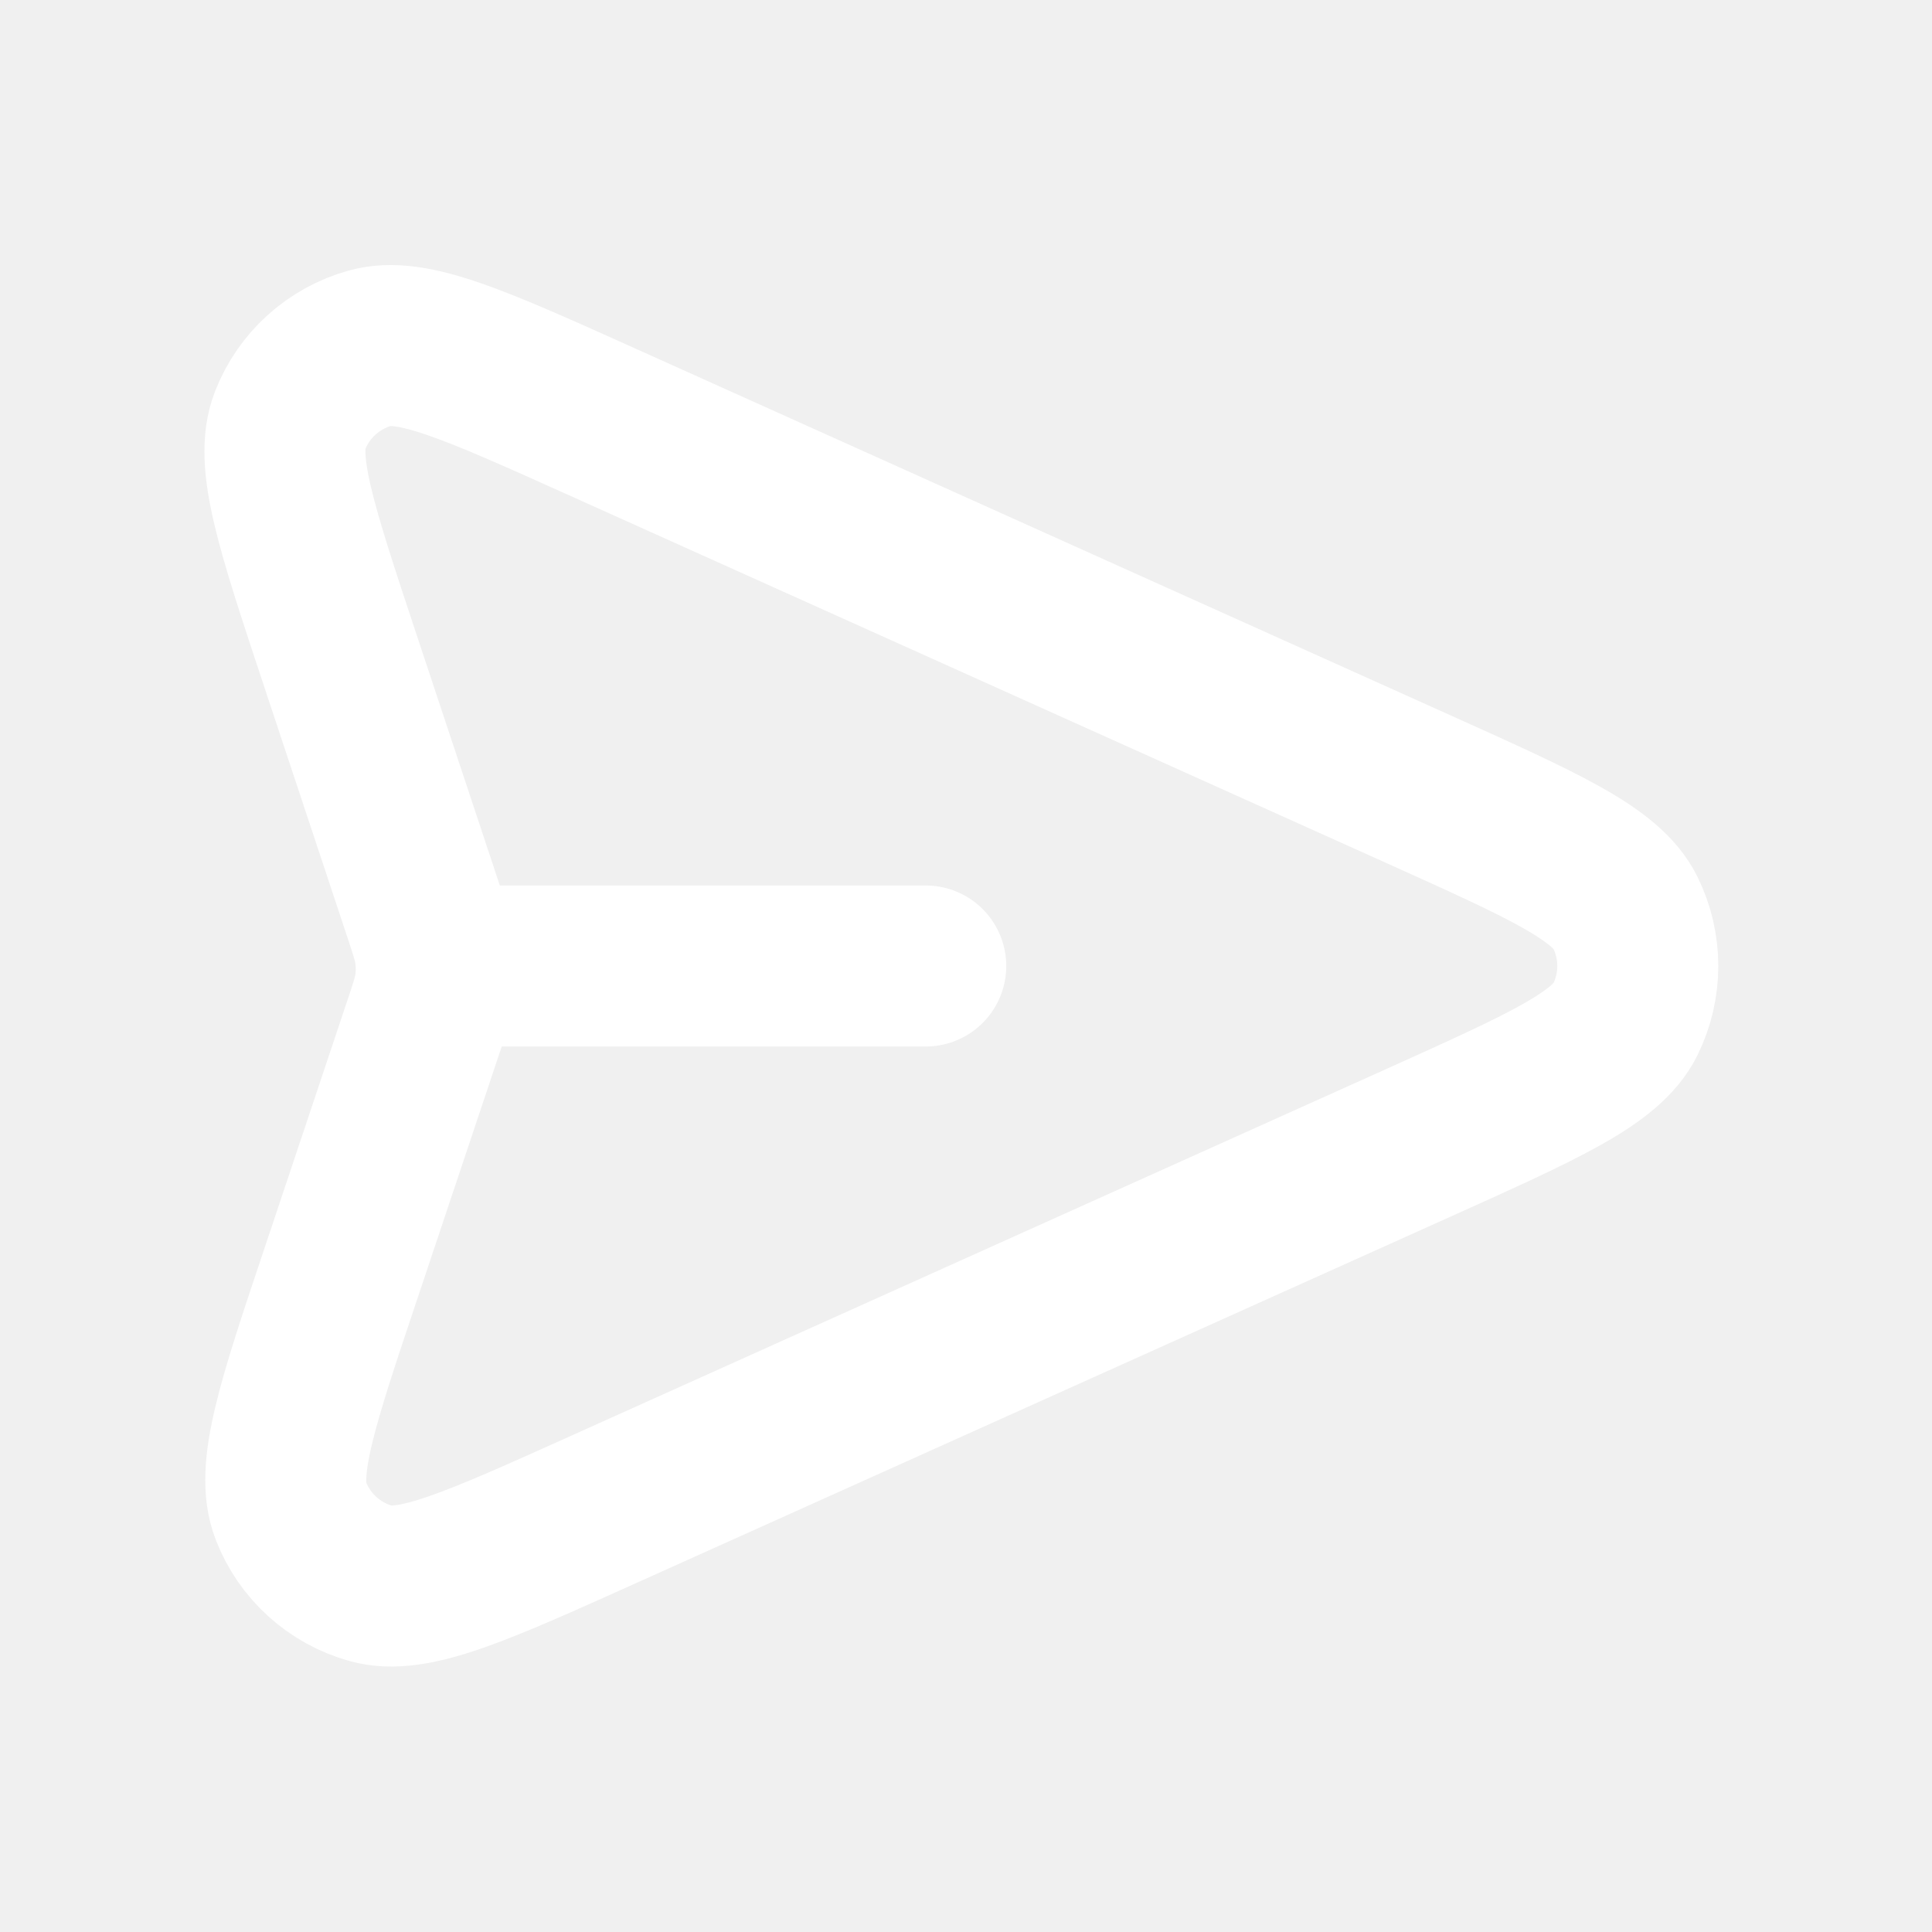
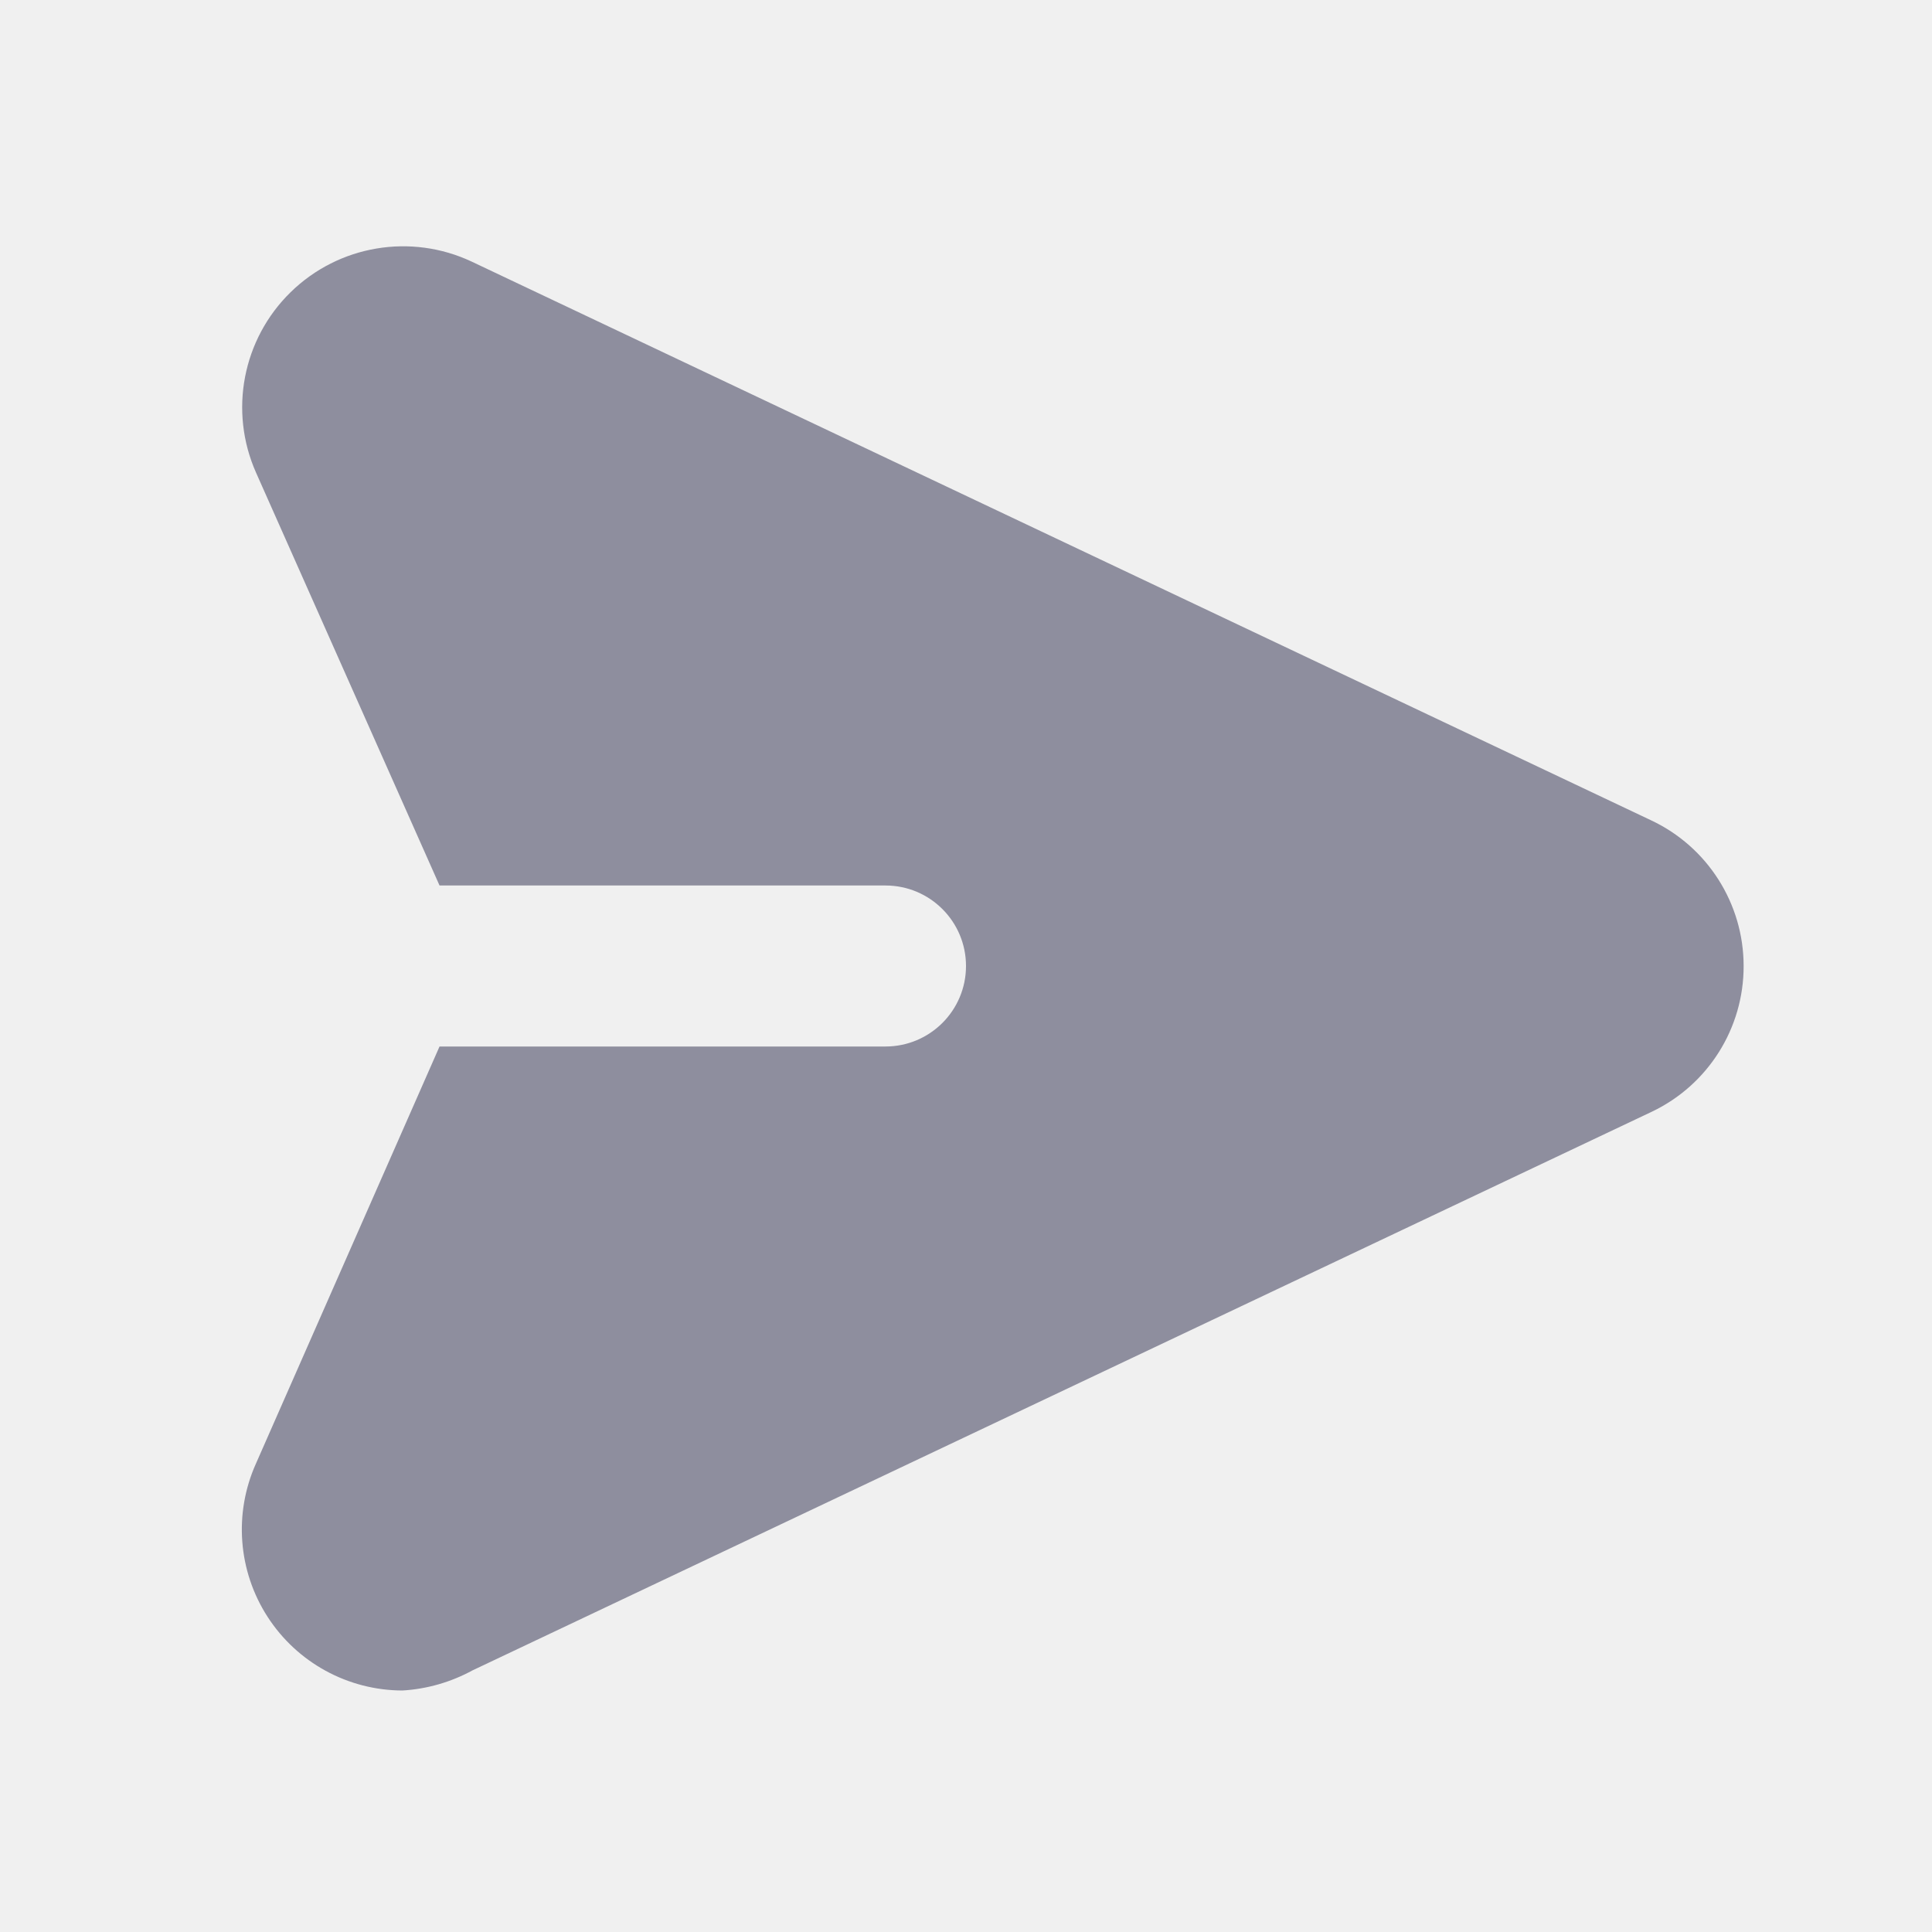
- <svg xmlns="http://www.w3.org/2000/svg" viewBox="0 0 24 24" fill="none" stroke="#ffffff">
+ <svg xmlns="http://www.w3.org/2000/svg" width="800px" height="800px" viewBox="0 0 24 24" id="send" class="icon glyph" fill="#000000">
  <g id="SVGRepo_bgCarrier" stroke-width="0" />
  <g id="SVGRepo_tracerCarrier" stroke-linecap="round" stroke-linejoin="round" />
  <g id="SVGRepo_iconCarrier">
-     <path d="M11.5 12H5.419M5.246 12.797L4.242 15.799C3.691 17.442 3.416 18.264 3.614 18.77C3.785 19.21 4.153 19.543 4.608 19.67C5.131 19.816 5.922 19.46 7.502 18.749L17.637 14.189C19.18 13.494 19.951 13.147 20.19 12.665C20.397 12.246 20.397 11.754 20.19 11.335C19.951 10.853 19.18 10.506 17.637 9.811L7.485 5.243C5.909 4.534 5.121 4.179 4.598 4.325C4.144 4.451 3.776 4.783 3.604 5.222C3.406 5.727 3.678 6.547 4.222 8.188L5.248 11.279C5.342 11.561 5.389 11.702 5.407 11.846C5.423 11.974 5.423 12.103 5.407 12.231C5.388 12.375 5.341 12.516 5.246 12.797Z" stroke="#ffffff" stroke-width="2" stroke-linecap="round" stroke-linejoin="round" />
+     <path d="M21.66,12a2,2,0,0,1-1.14,1.81L5.87,20.75A2.08,2.08,0,0,1,5,21a2,2,0,0,1-1.82-2.82L5.46,13H11a1,1,0,0,0,0-2H5.46L3.18,5.87A2,2,0,0,1,5.86,3.25h0l14.65,6.94A2,2,0,0,1,21.66,12Z" style="fill:#8E8E9E" />
  </g>
</svg>
